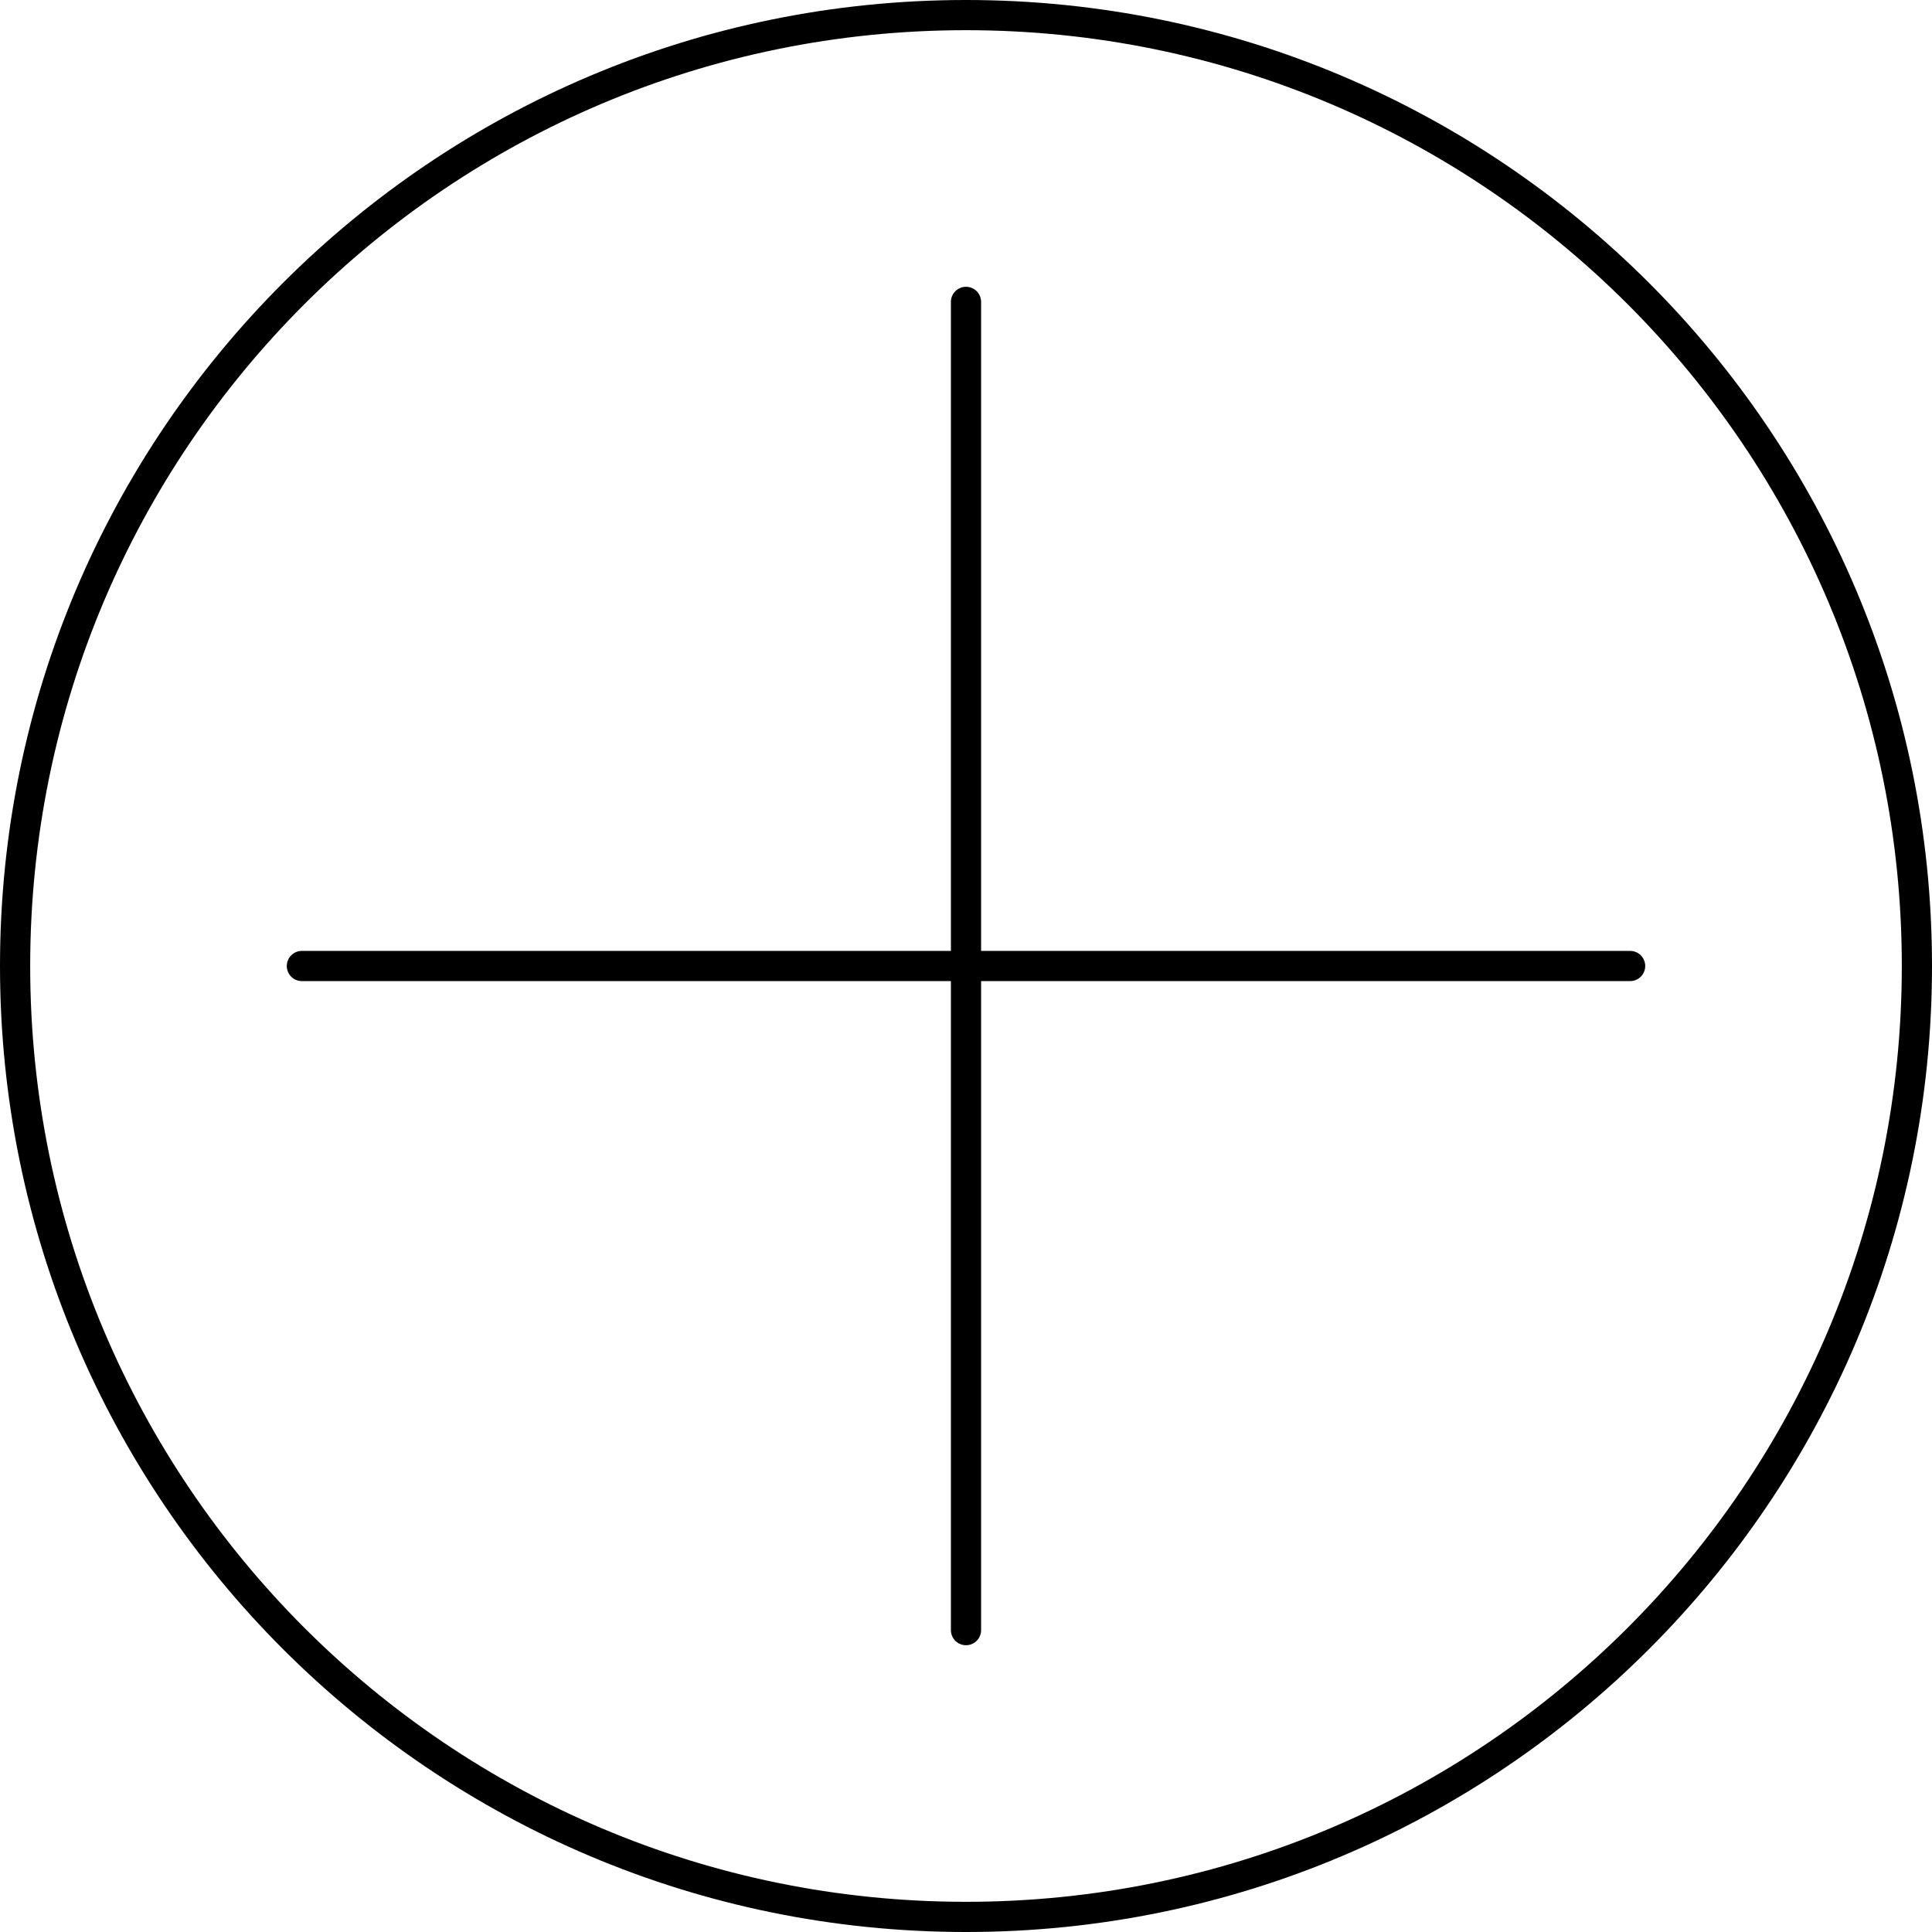
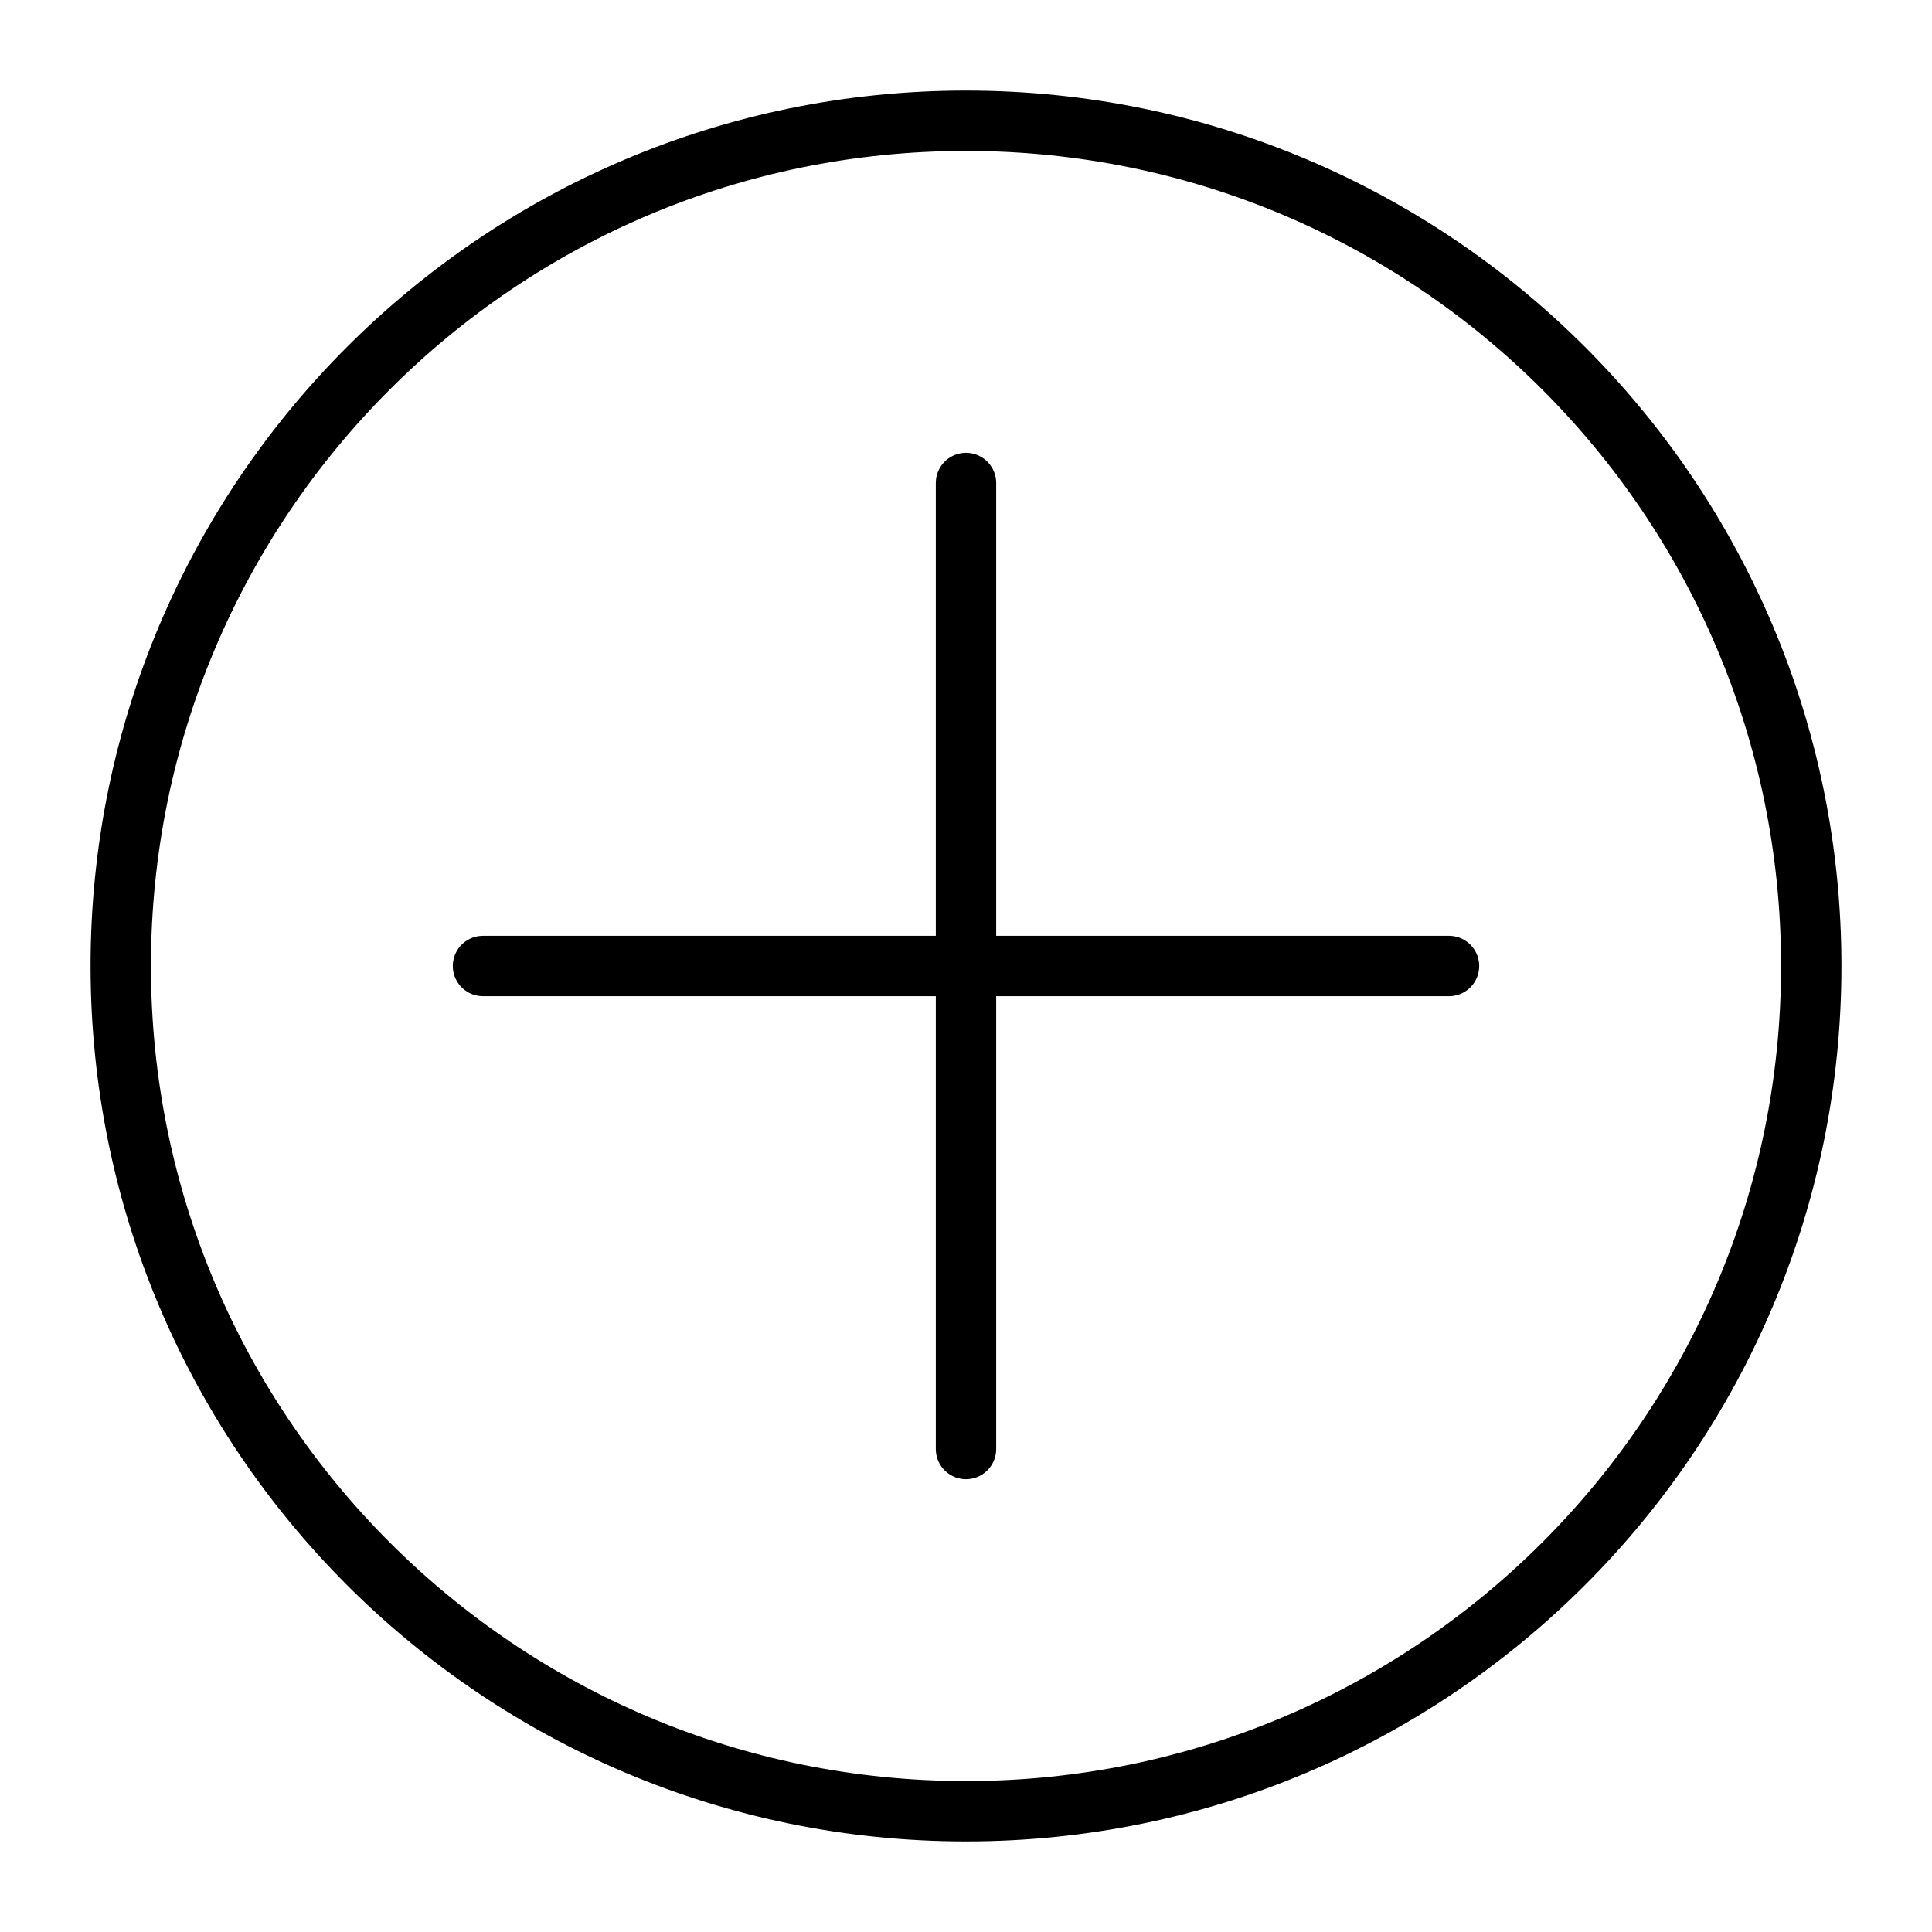
- <svg xmlns="http://www.w3.org/2000/svg" viewBox="0 0 512 512">
-   <circle r="252" cx="256" cy="256" fill="none" stroke-width="8" stroke="#000" />
-   <path d="M256 80 L256 432 M80 256 L432 256" stroke-width="8" stroke="#000" stroke-linecap="round" />
+ <svg xmlns="http://www.w3.org/2000/svg" viewBox="0 0 32 32">
+   <circle r="14" cx="16" cy="16" fill="none" stroke-width="1" stroke="#000" />
+   <g>
+     <line x1="8" y1="16" x2="24" y2="16" stroke-width="1" stroke="#000" stroke-linecap="round" />
+     <line x1="16" y1="8" x2="16" y2="24" stroke-width="1" stroke="#000" stroke-linecap="round" />
+   </g>
</svg>
